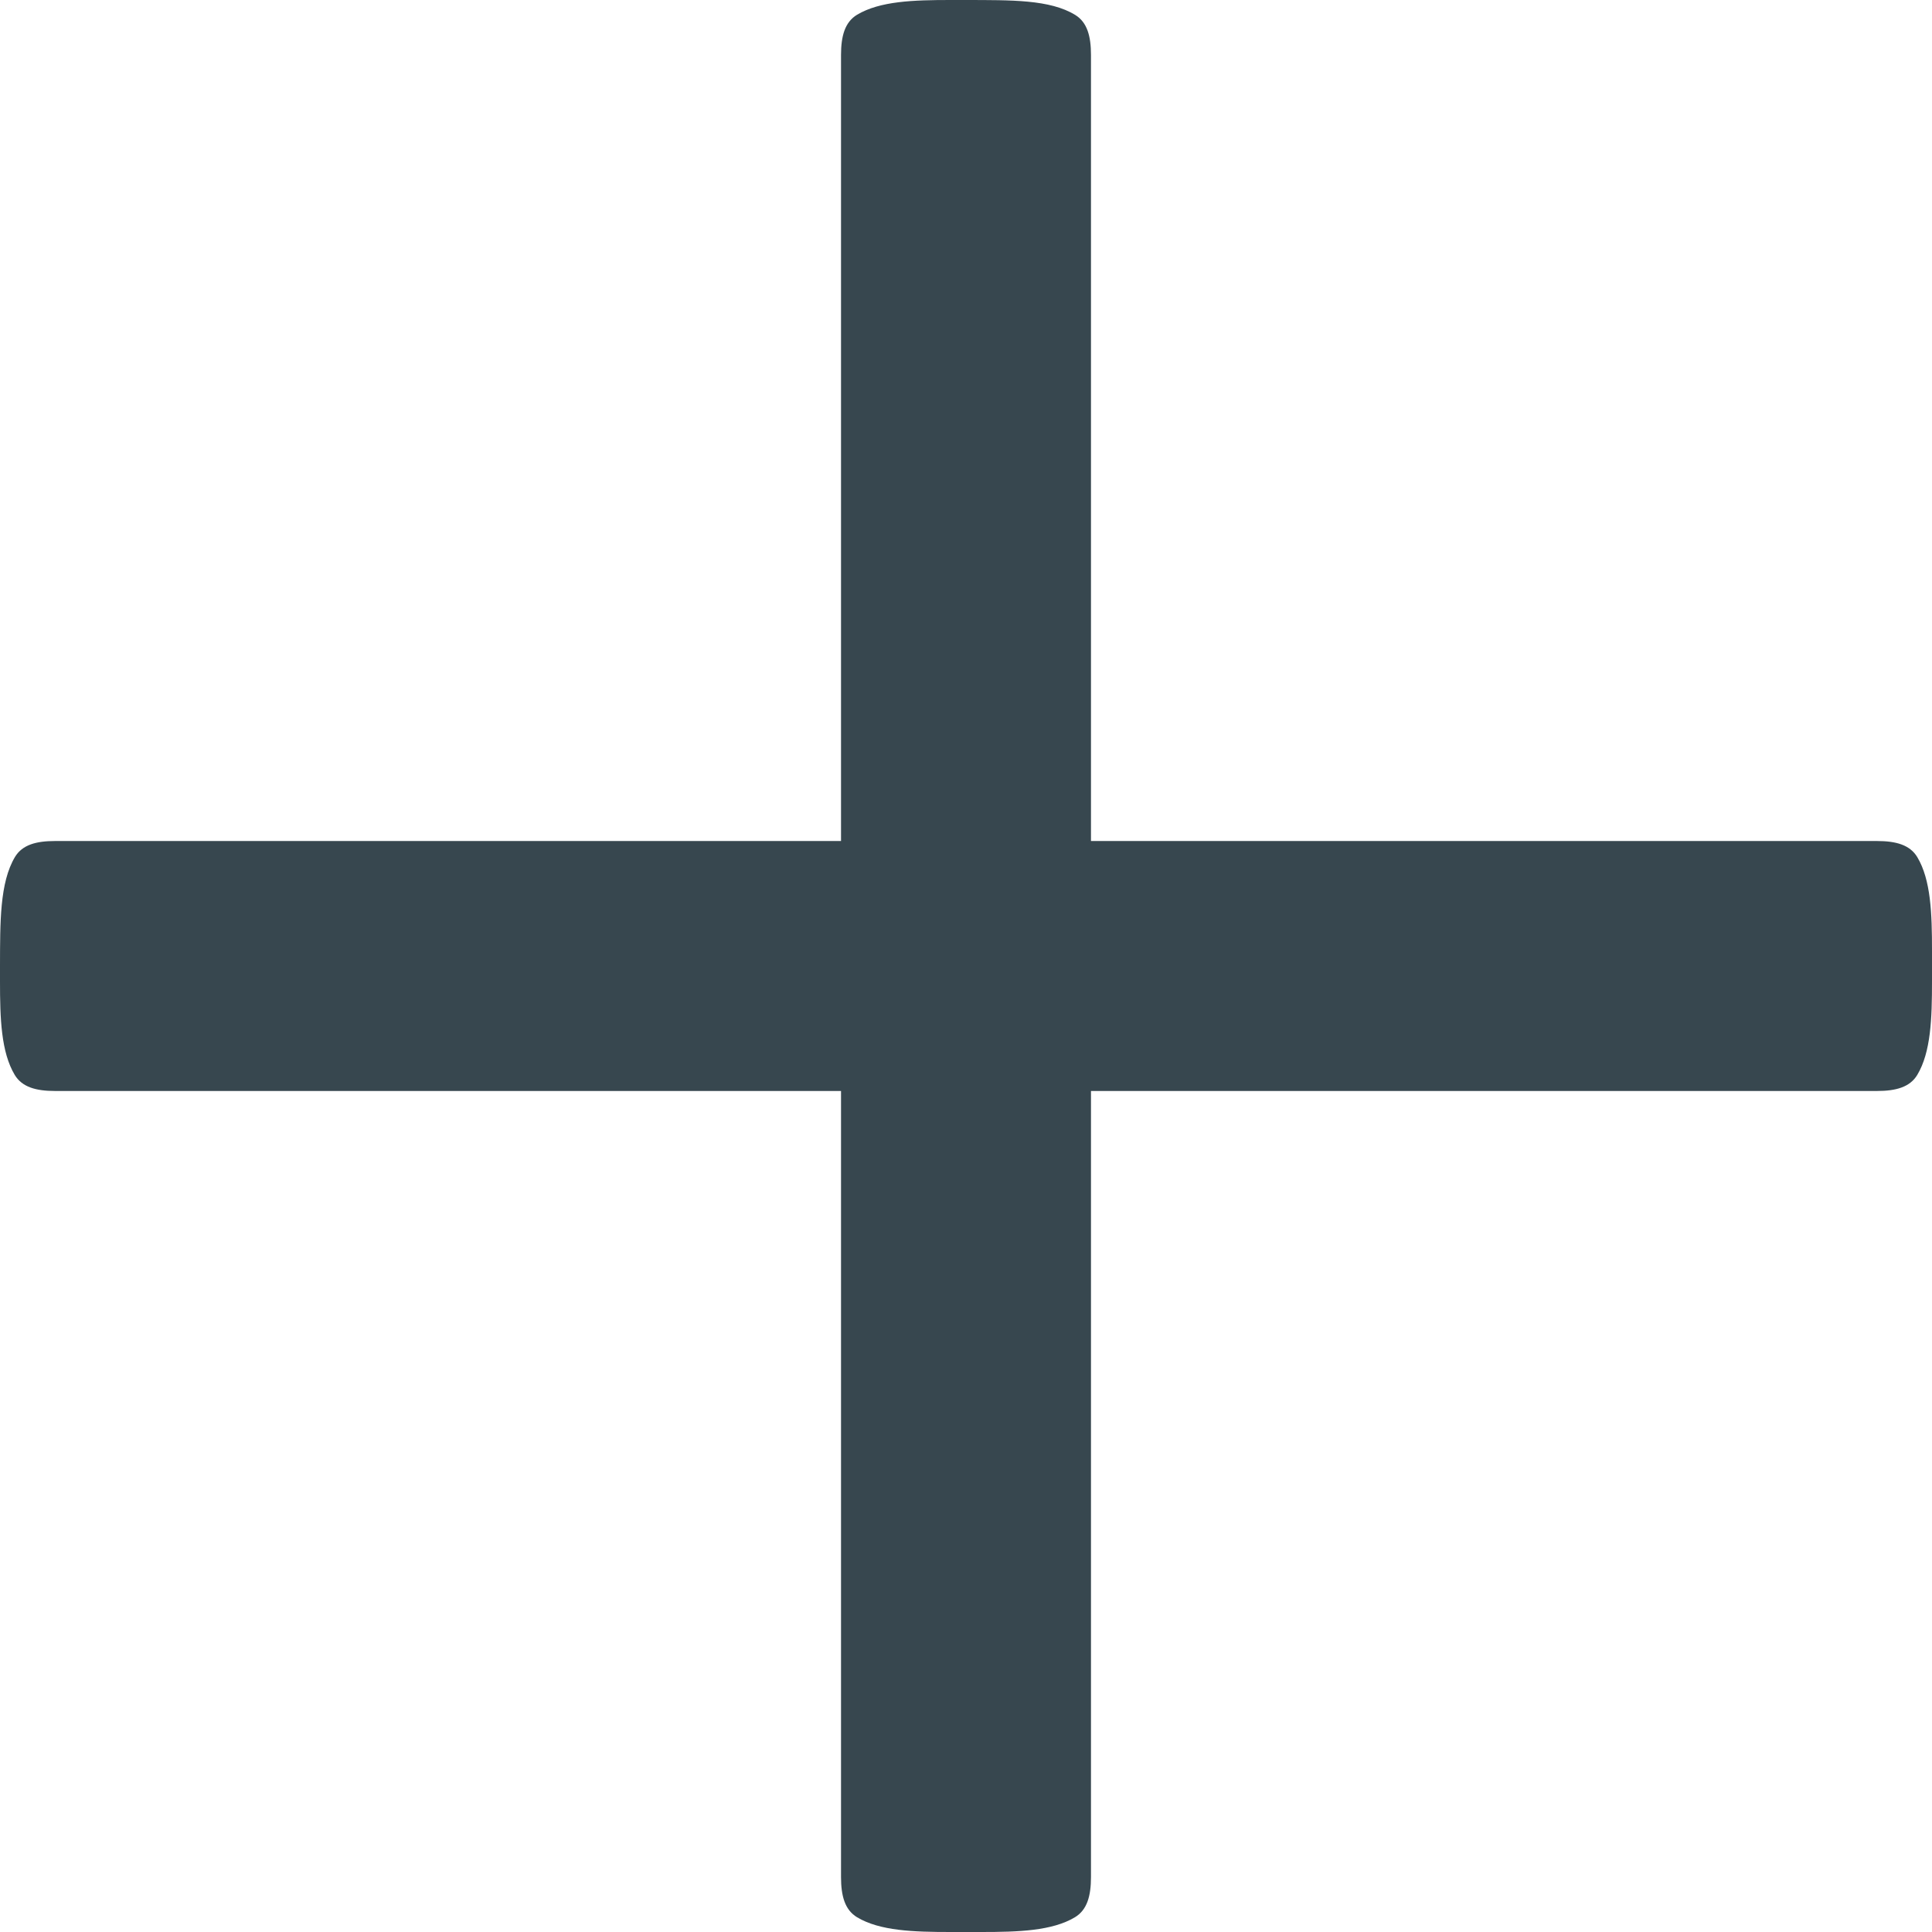
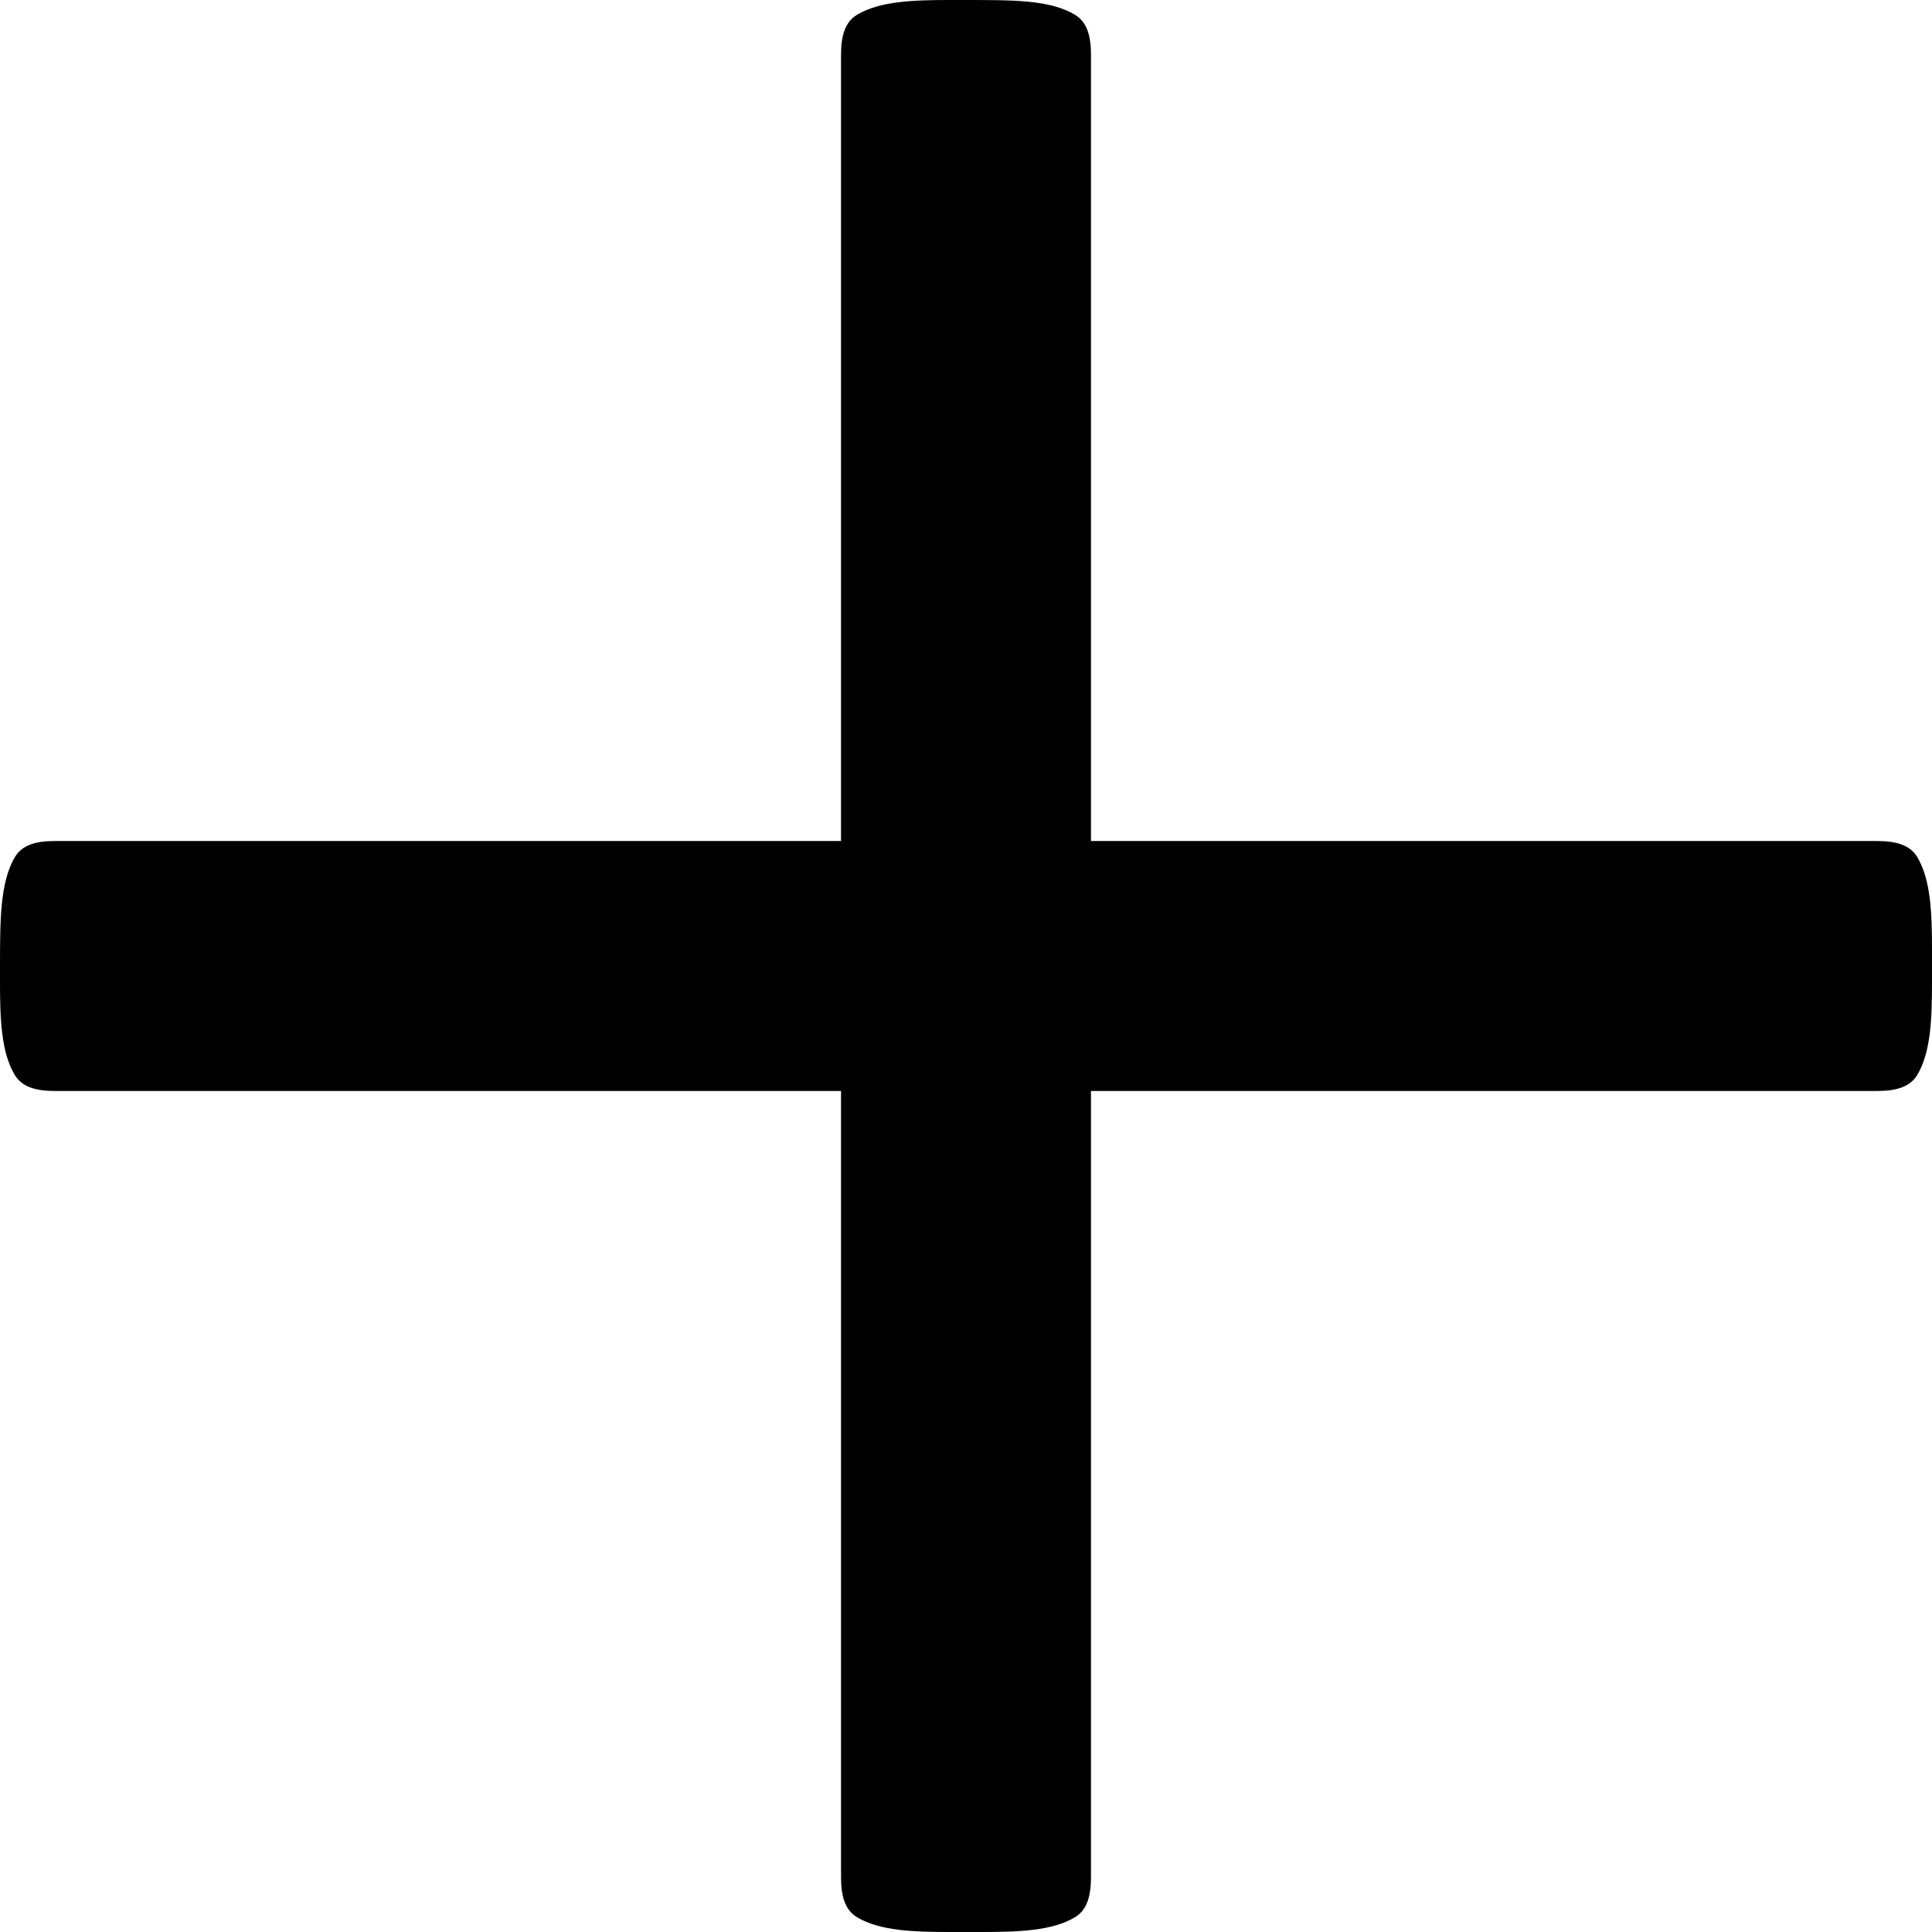
<svg xmlns="http://www.w3.org/2000/svg" width="16" height="16" viewBox="0 0 16 16">
-   <path fill="#37474F" d="M7.999,0 C8.373,0.001 8.695,-0.005 8.905,0.124 C9.004,0.185 9.035,0.3 9.035,0.455 L9.035,0.455 L9.035,6.965 L15.545,6.965 C15.702,6.965 15.817,6.997 15.878,7.098 C15.991,7.287 16,7.565 16,7.873 L16,8.127 C16,8.435 15.991,8.713 15.878,8.902 C15.817,9.003 15.702,9.035 15.545,9.035 L15.545,9.035 L9.035,9.035 L9.035,15.545 C9.035,15.702 9.003,15.817 8.902,15.878 C8.713,15.991 8.435,16 8.127,16 L7.873,16 C7.565,16 7.287,15.991 7.098,15.878 C6.997,15.817 6.965,15.702 6.965,15.545 L6.965,15.545 L6.965,9.035 L0.455,9.035 C0.298,9.035 0.183,9.003 0.122,8.902 C0.009,8.713 0,8.435 0,8.128 L0,8.001 C0.001,7.638 -0.003,7.31 0.124,7.097 C0.185,6.996 0.3,6.965 0.455,6.965 L0.455,6.965 L6.965,6.965 L6.965,0.455 C6.965,0.298 6.997,0.183 7.098,0.122 C7.287,0.009 7.565,0 7.872,0 L7.999,0 Z" />
+   <path fill="currentColor" d="M7.999,0 C8.373,0.001 8.695,-0.005 8.905,0.124 C9.004,0.185 9.035,0.3 9.035,0.455 L9.035,0.455 L9.035,6.965 L15.545,6.965 C15.702,6.965 15.817,6.997 15.878,7.098 C15.991,7.287 16,7.565 16,7.873 L16,8.127 C16,8.435 15.991,8.713 15.878,8.902 C15.817,9.003 15.702,9.035 15.545,9.035 L15.545,9.035 L9.035,9.035 L9.035,15.545 C9.035,15.702 9.003,15.817 8.902,15.878 C8.713,15.991 8.435,16 8.127,16 L7.873,16 C7.565,16 7.287,15.991 7.098,15.878 C6.997,15.817 6.965,15.702 6.965,15.545 L6.965,15.545 L6.965,9.035 L0.455,9.035 C0.298,9.035 0.183,9.003 0.122,8.902 C0.009,8.713 0,8.435 0,8.128 L0,8.001 C0.001,7.638 -0.003,7.31 0.124,7.097 C0.185,6.996 0.3,6.965 0.455,6.965 L0.455,6.965 L6.965,6.965 L6.965,0.455 C6.965,0.298 6.997,0.183 7.098,0.122 C7.287,0.009 7.565,0 7.872,0 L7.999,0 Z" />
</svg>
